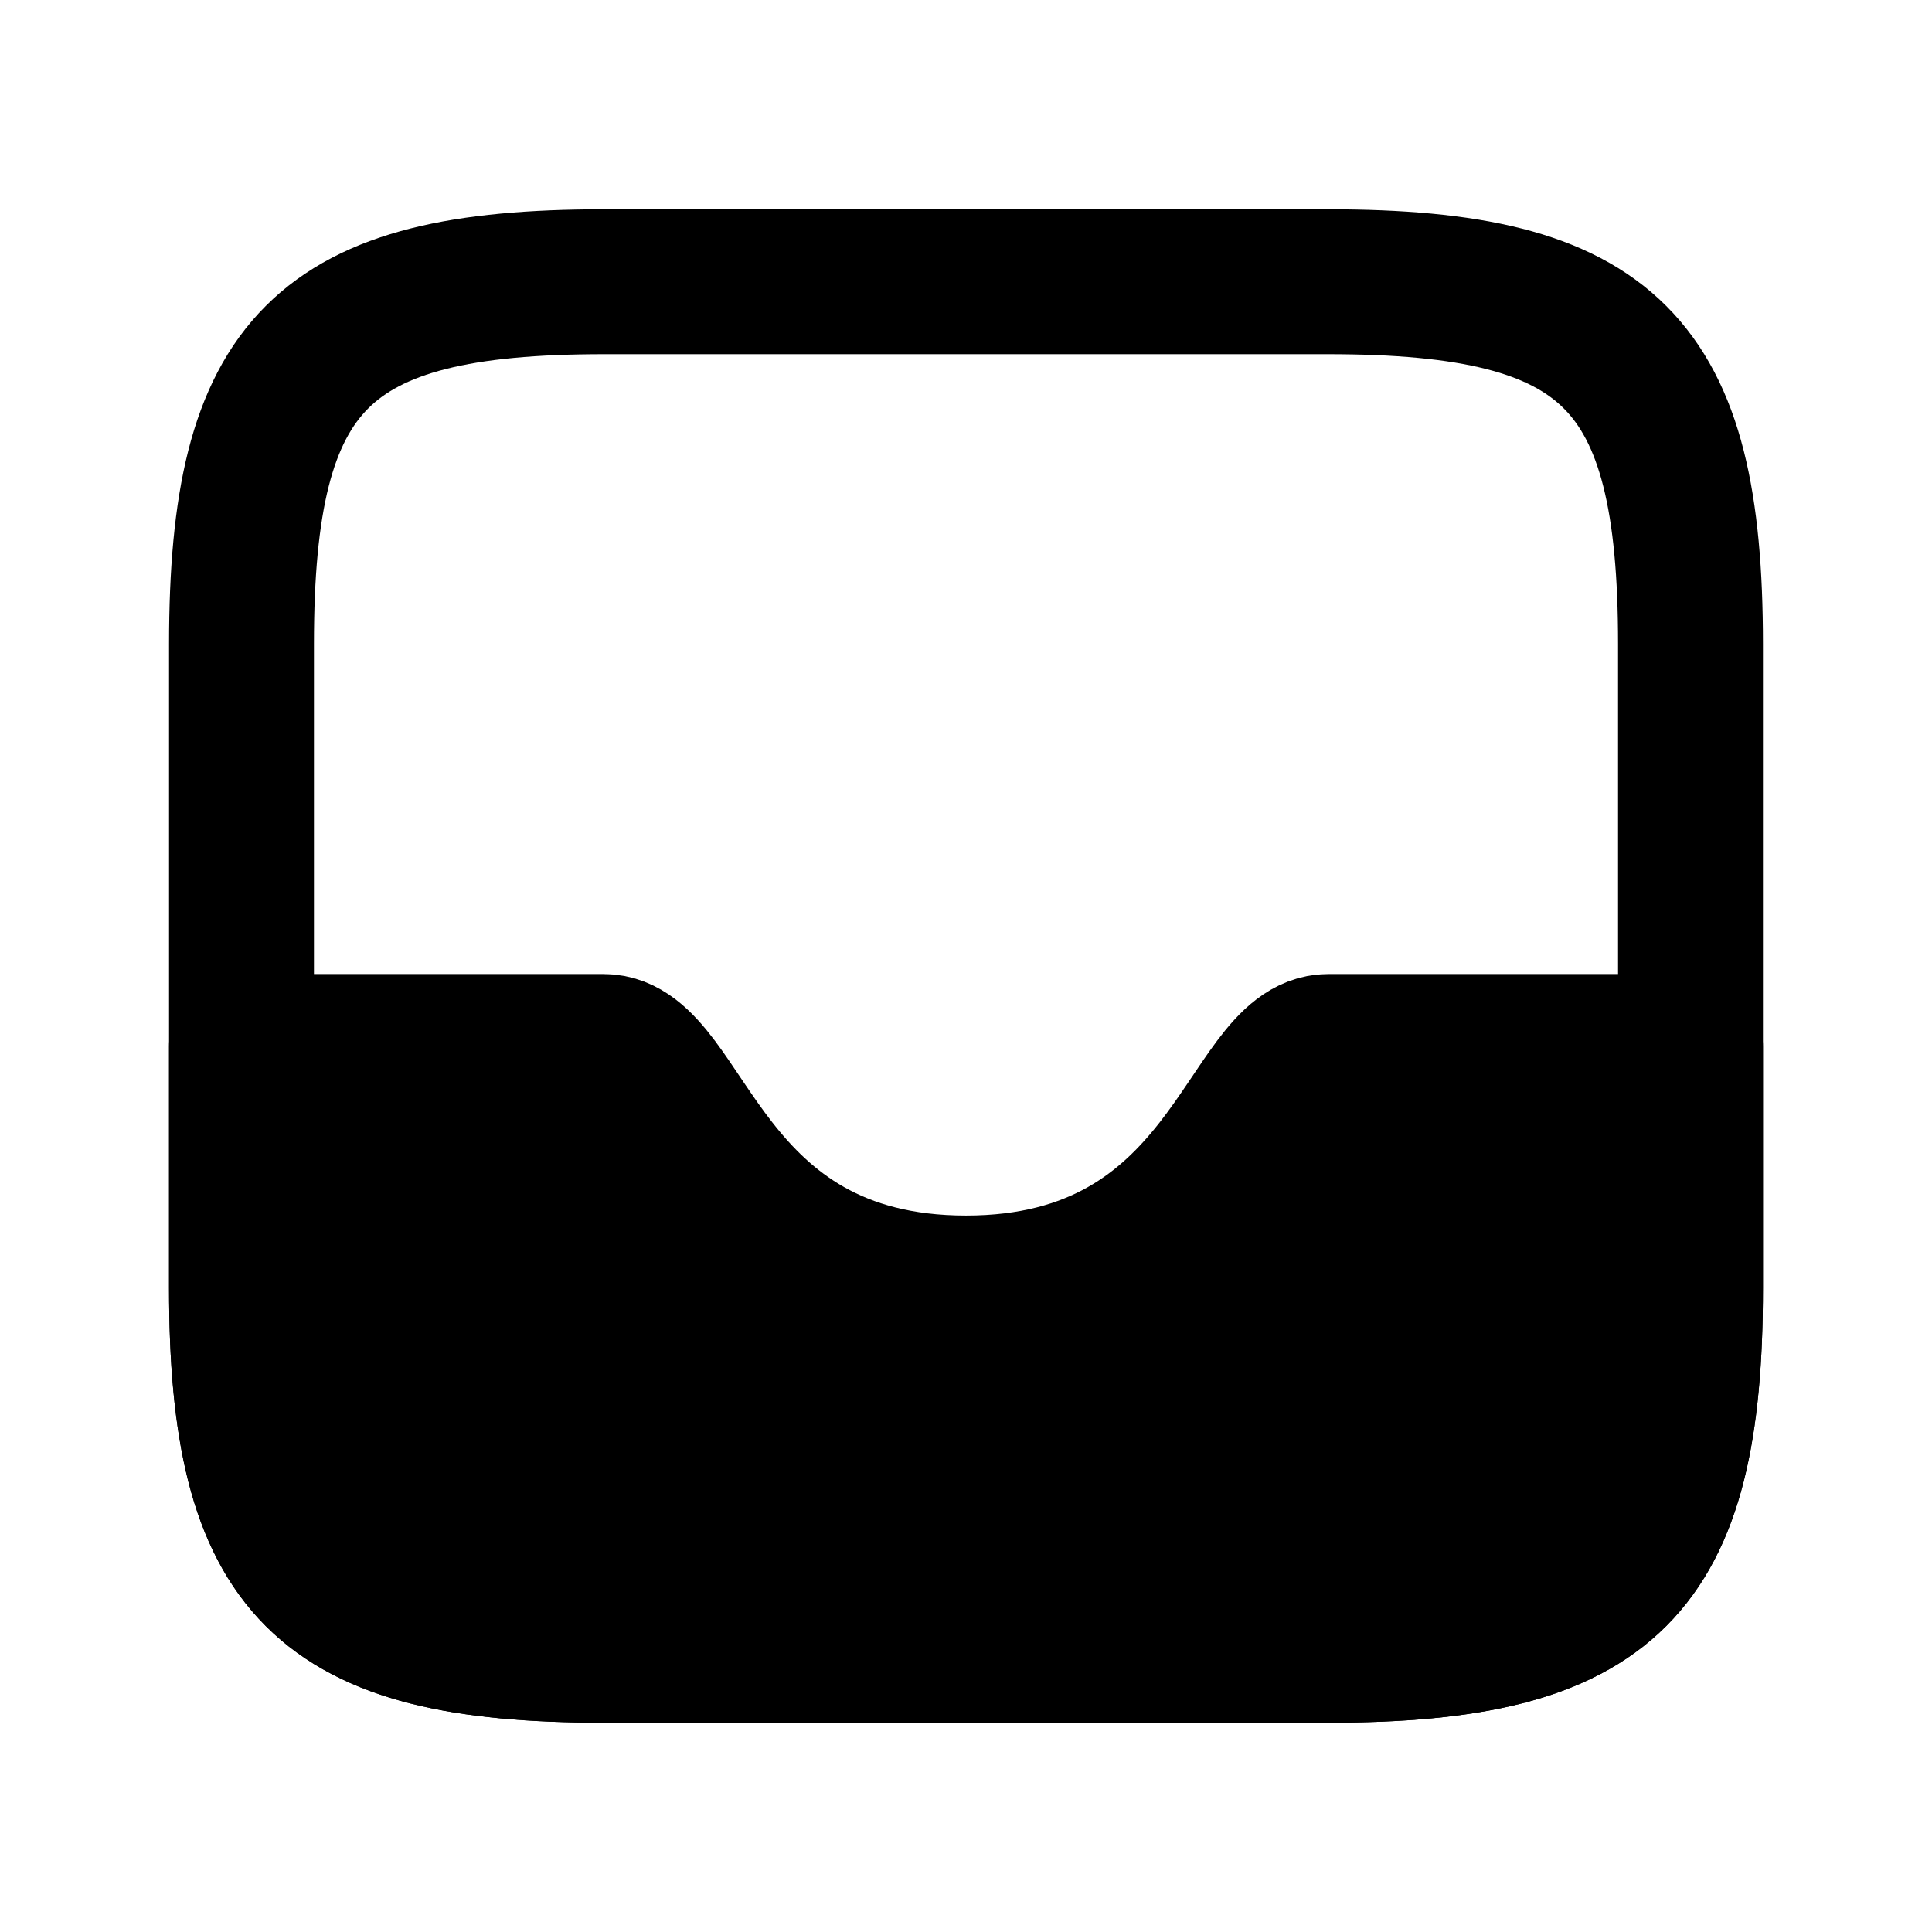
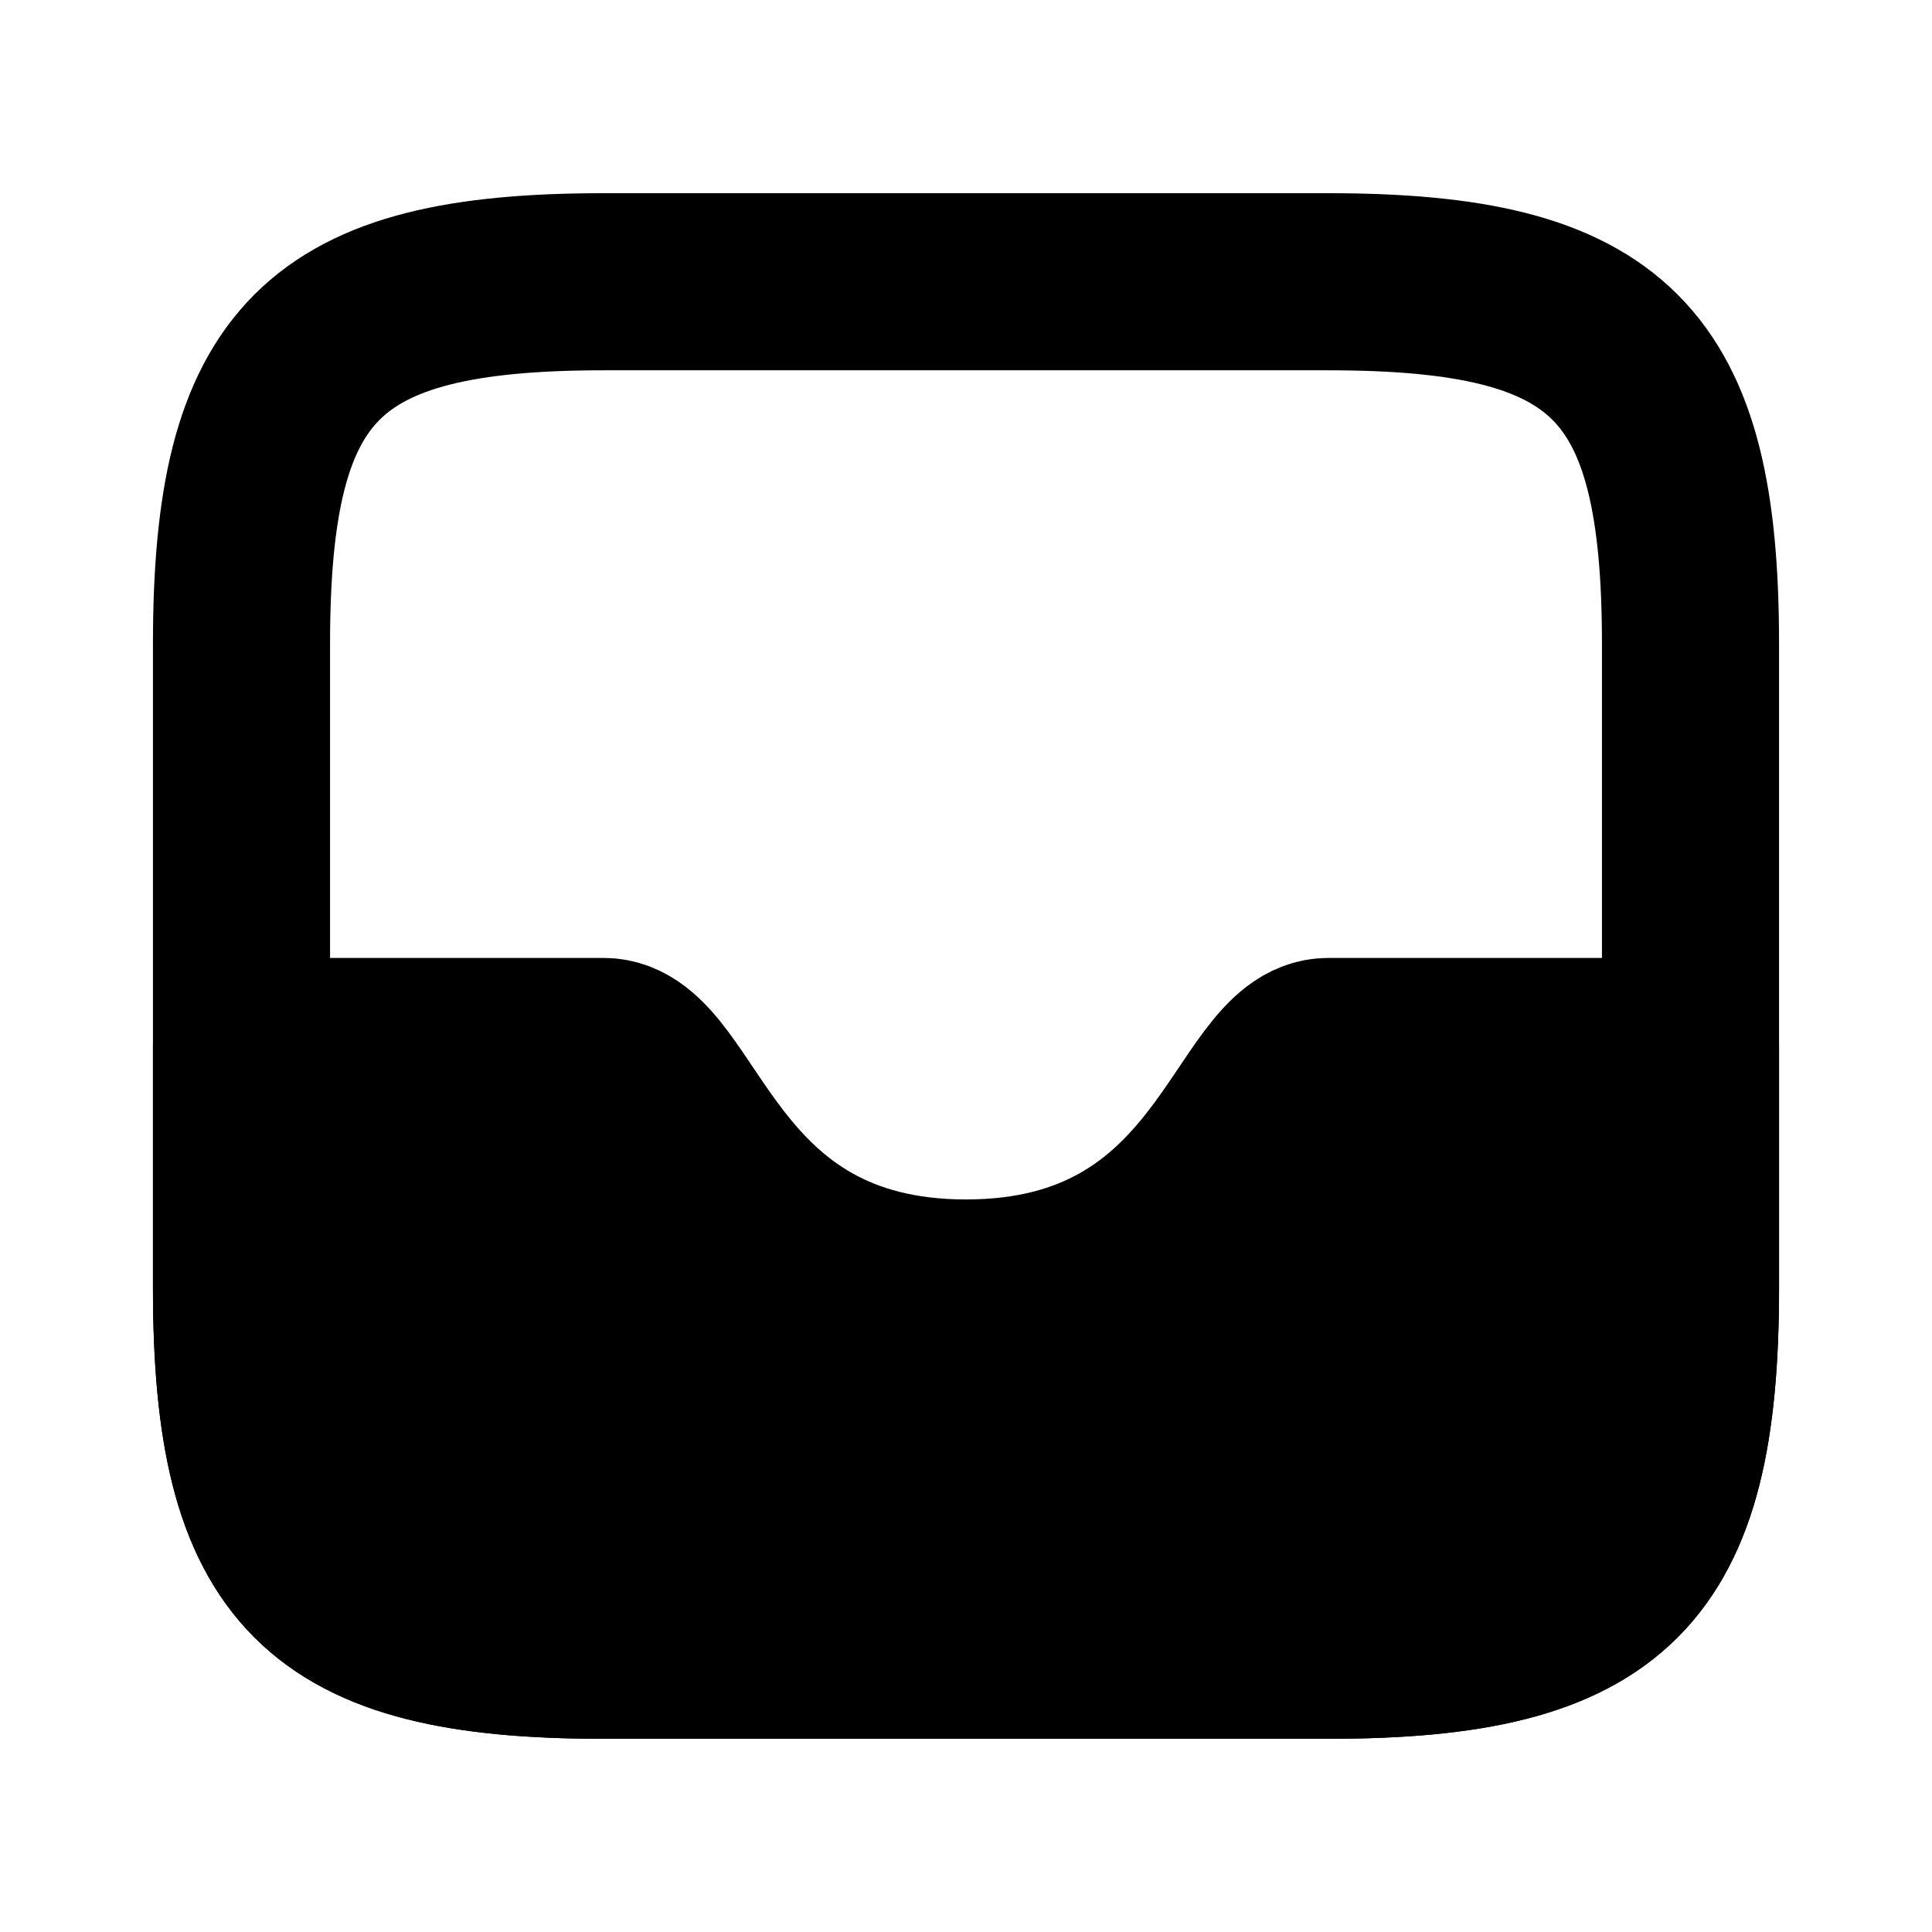
- <svg xmlns="http://www.w3.org/2000/svg" width="24" height="24" viewBox="0 0 24 24" fill="none" stroke="currentColor" stroke-width="1.8" stroke-linecap="round" stroke-linejoin="round">
+ <svg xmlns="http://www.w3.org/2000/svg" width="24" height="24" viewBox="0 0 24 24" fill="none" stroke="currentColor" stroke-width="2.2" stroke-linecap="round" stroke-linejoin="round">
  <path d="M3 13V8c0-3.5 1-4.5 4.5-4.5h9C20 3.5 21 4.5 21 8v8c0 3.5-1 4.5-4.5 4.5h-9C4 20.5 3 19.5 3 16Z" />
  <path d="M3 13h4.5c1 0 1.2 3 4.5 3s3.5-3 4.5-3H21v3c0 3.5-1 4.5-4.5 4.5h-9C4 20.5 3 19.5 3 16Z" fill="currentColor" />
</svg>
